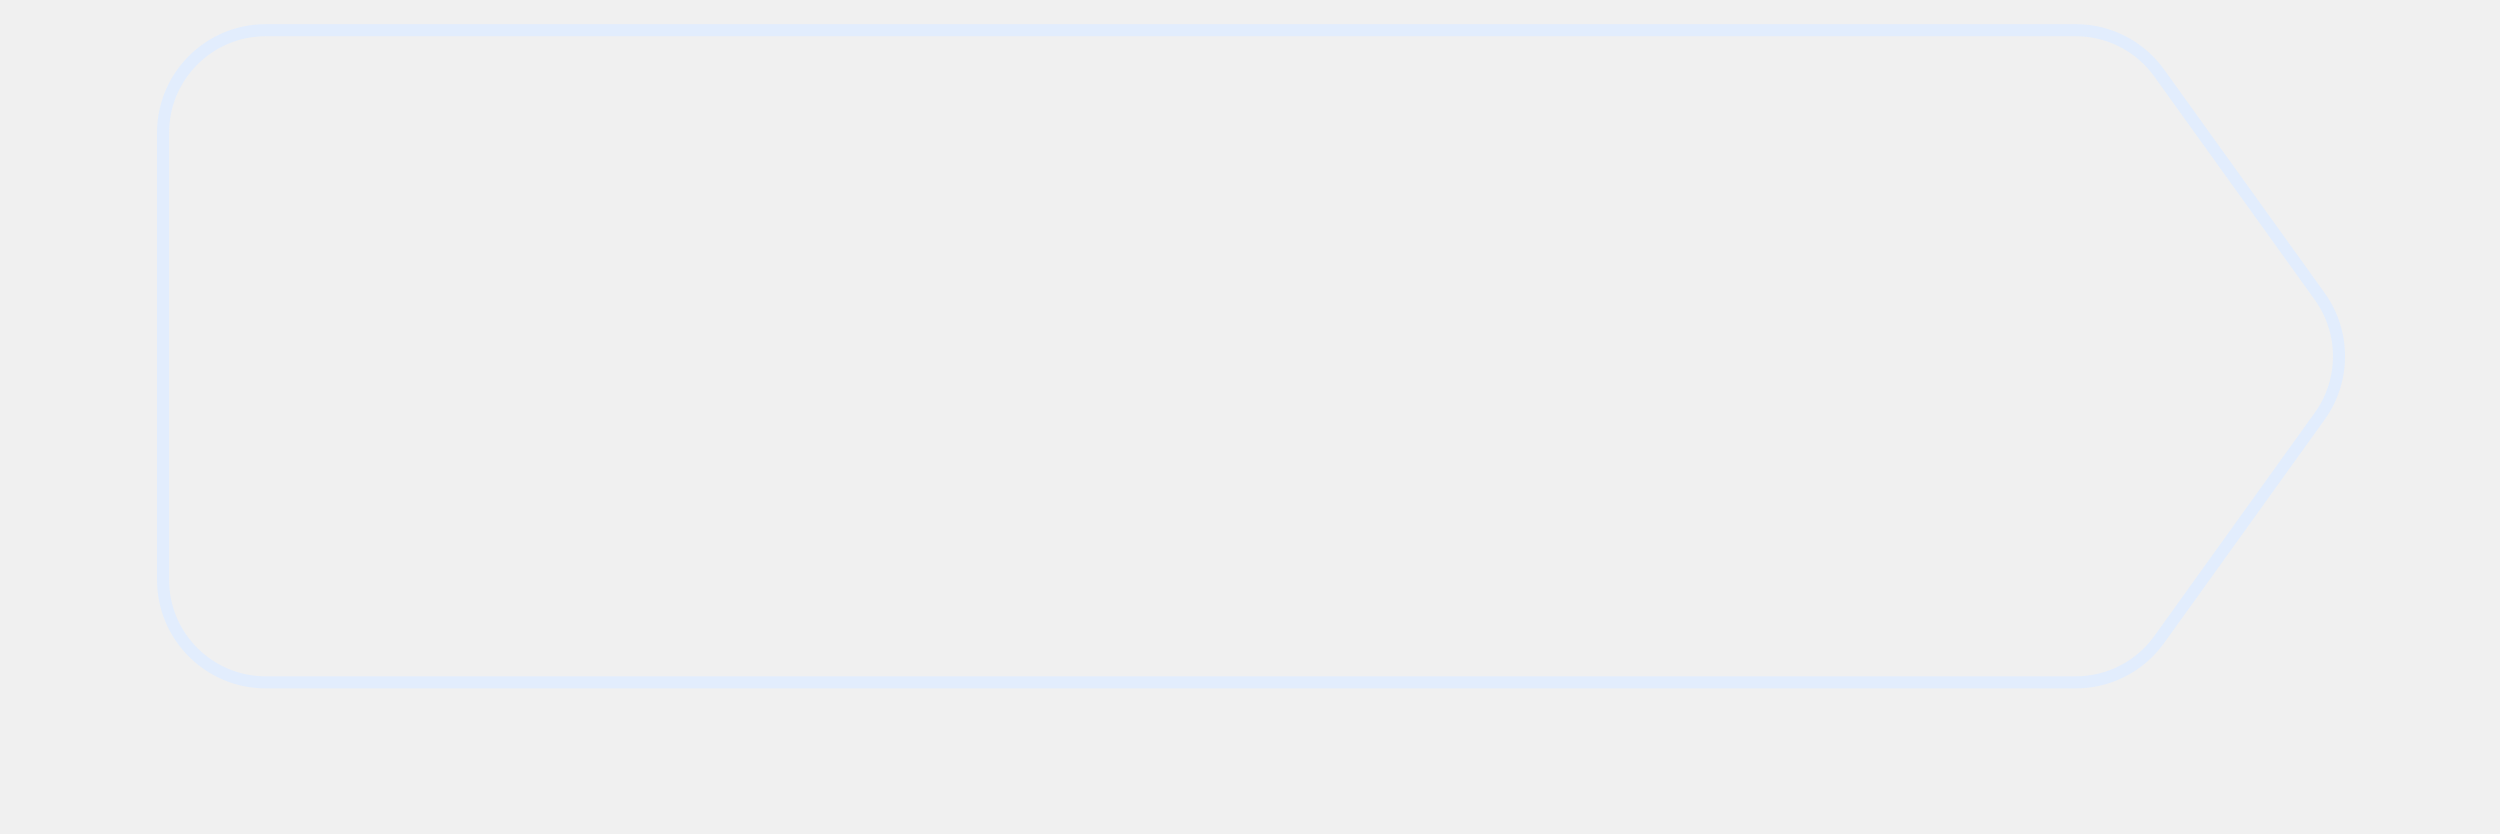
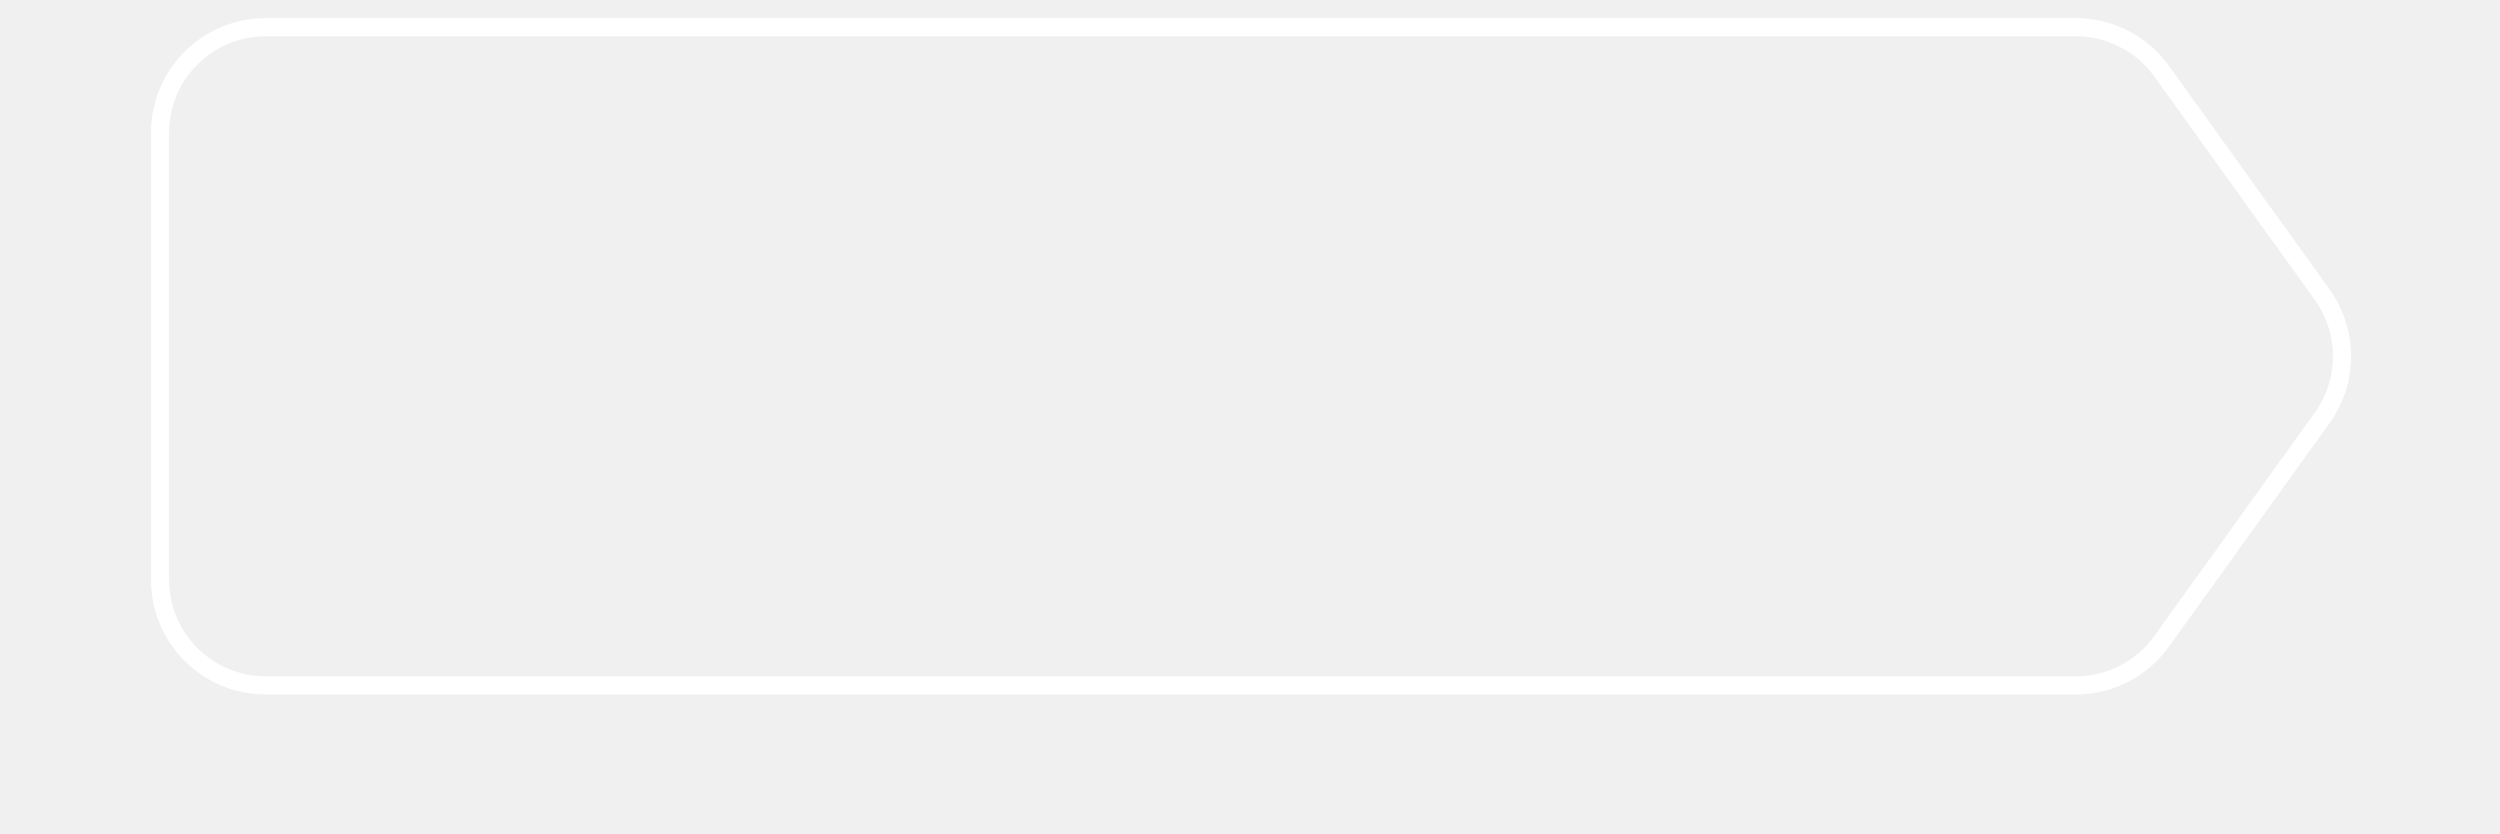
<svg xmlns="http://www.w3.org/2000/svg" width="414" height="138" viewBox="0 0 414 138" fill="none">
-   <path d="M384.168 68.884L384.17 68.882C388.393 62.971 388.393 55.029 384.17 49.118L384.169 49.116L357.553 12.079C354.359 7.635 349.221 5 343.748 5H44C34.611 5 27 12.611 27 22V96C27 105.389 34.611 113 44 113H343.748C349.221 113 354.359 110.365 357.553 105.921L384.168 68.884Z" stroke="#E2EDFD" stroke-width="2" />
+   <path d="M384.575 69.176L384.577 69.172C388.924 63.087 388.924 54.913 384.577 48.828L384.575 48.824L357.959 11.787C354.671 7.212 349.382 4.5 343.748 4.5H44C34.335 4.5 26.5 12.335 26.5 22V96C26.5 105.665 34.335 113.5 44 113.5H343.748C349.382 113.5 354.671 110.788 357.959 106.213L384.575 69.176Z" stroke="white" stroke-width="3" />
</svg>
